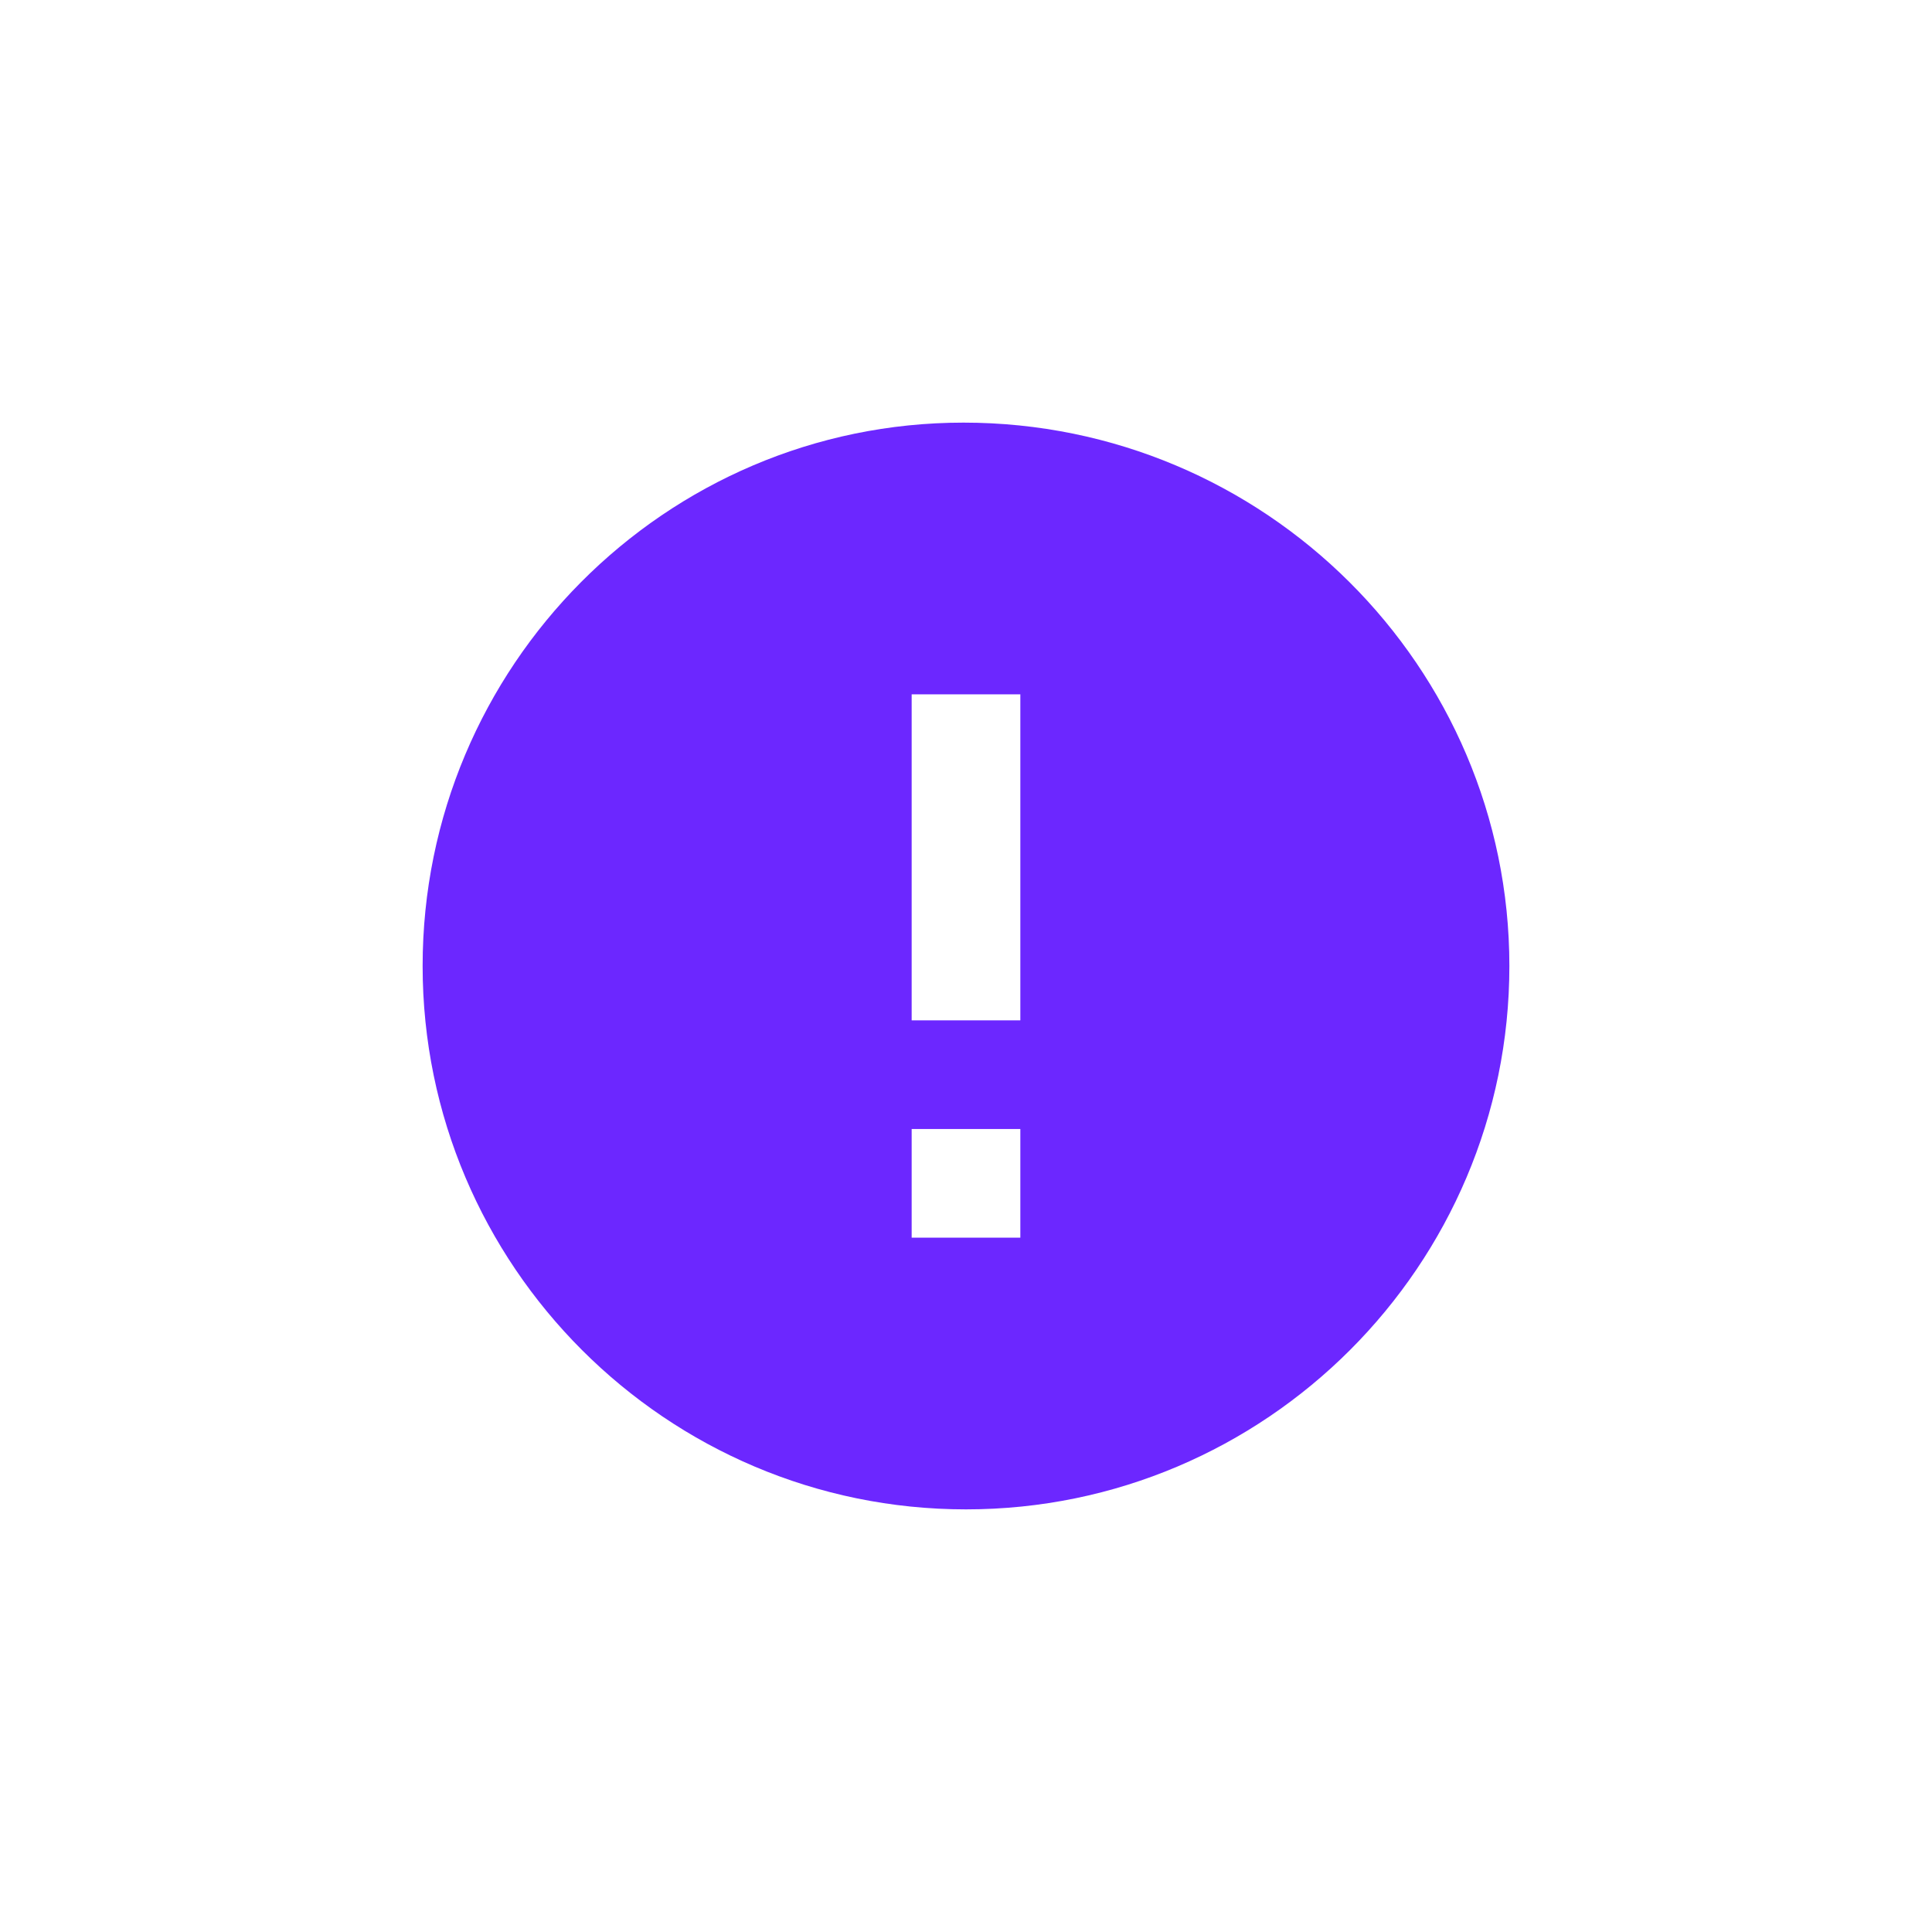
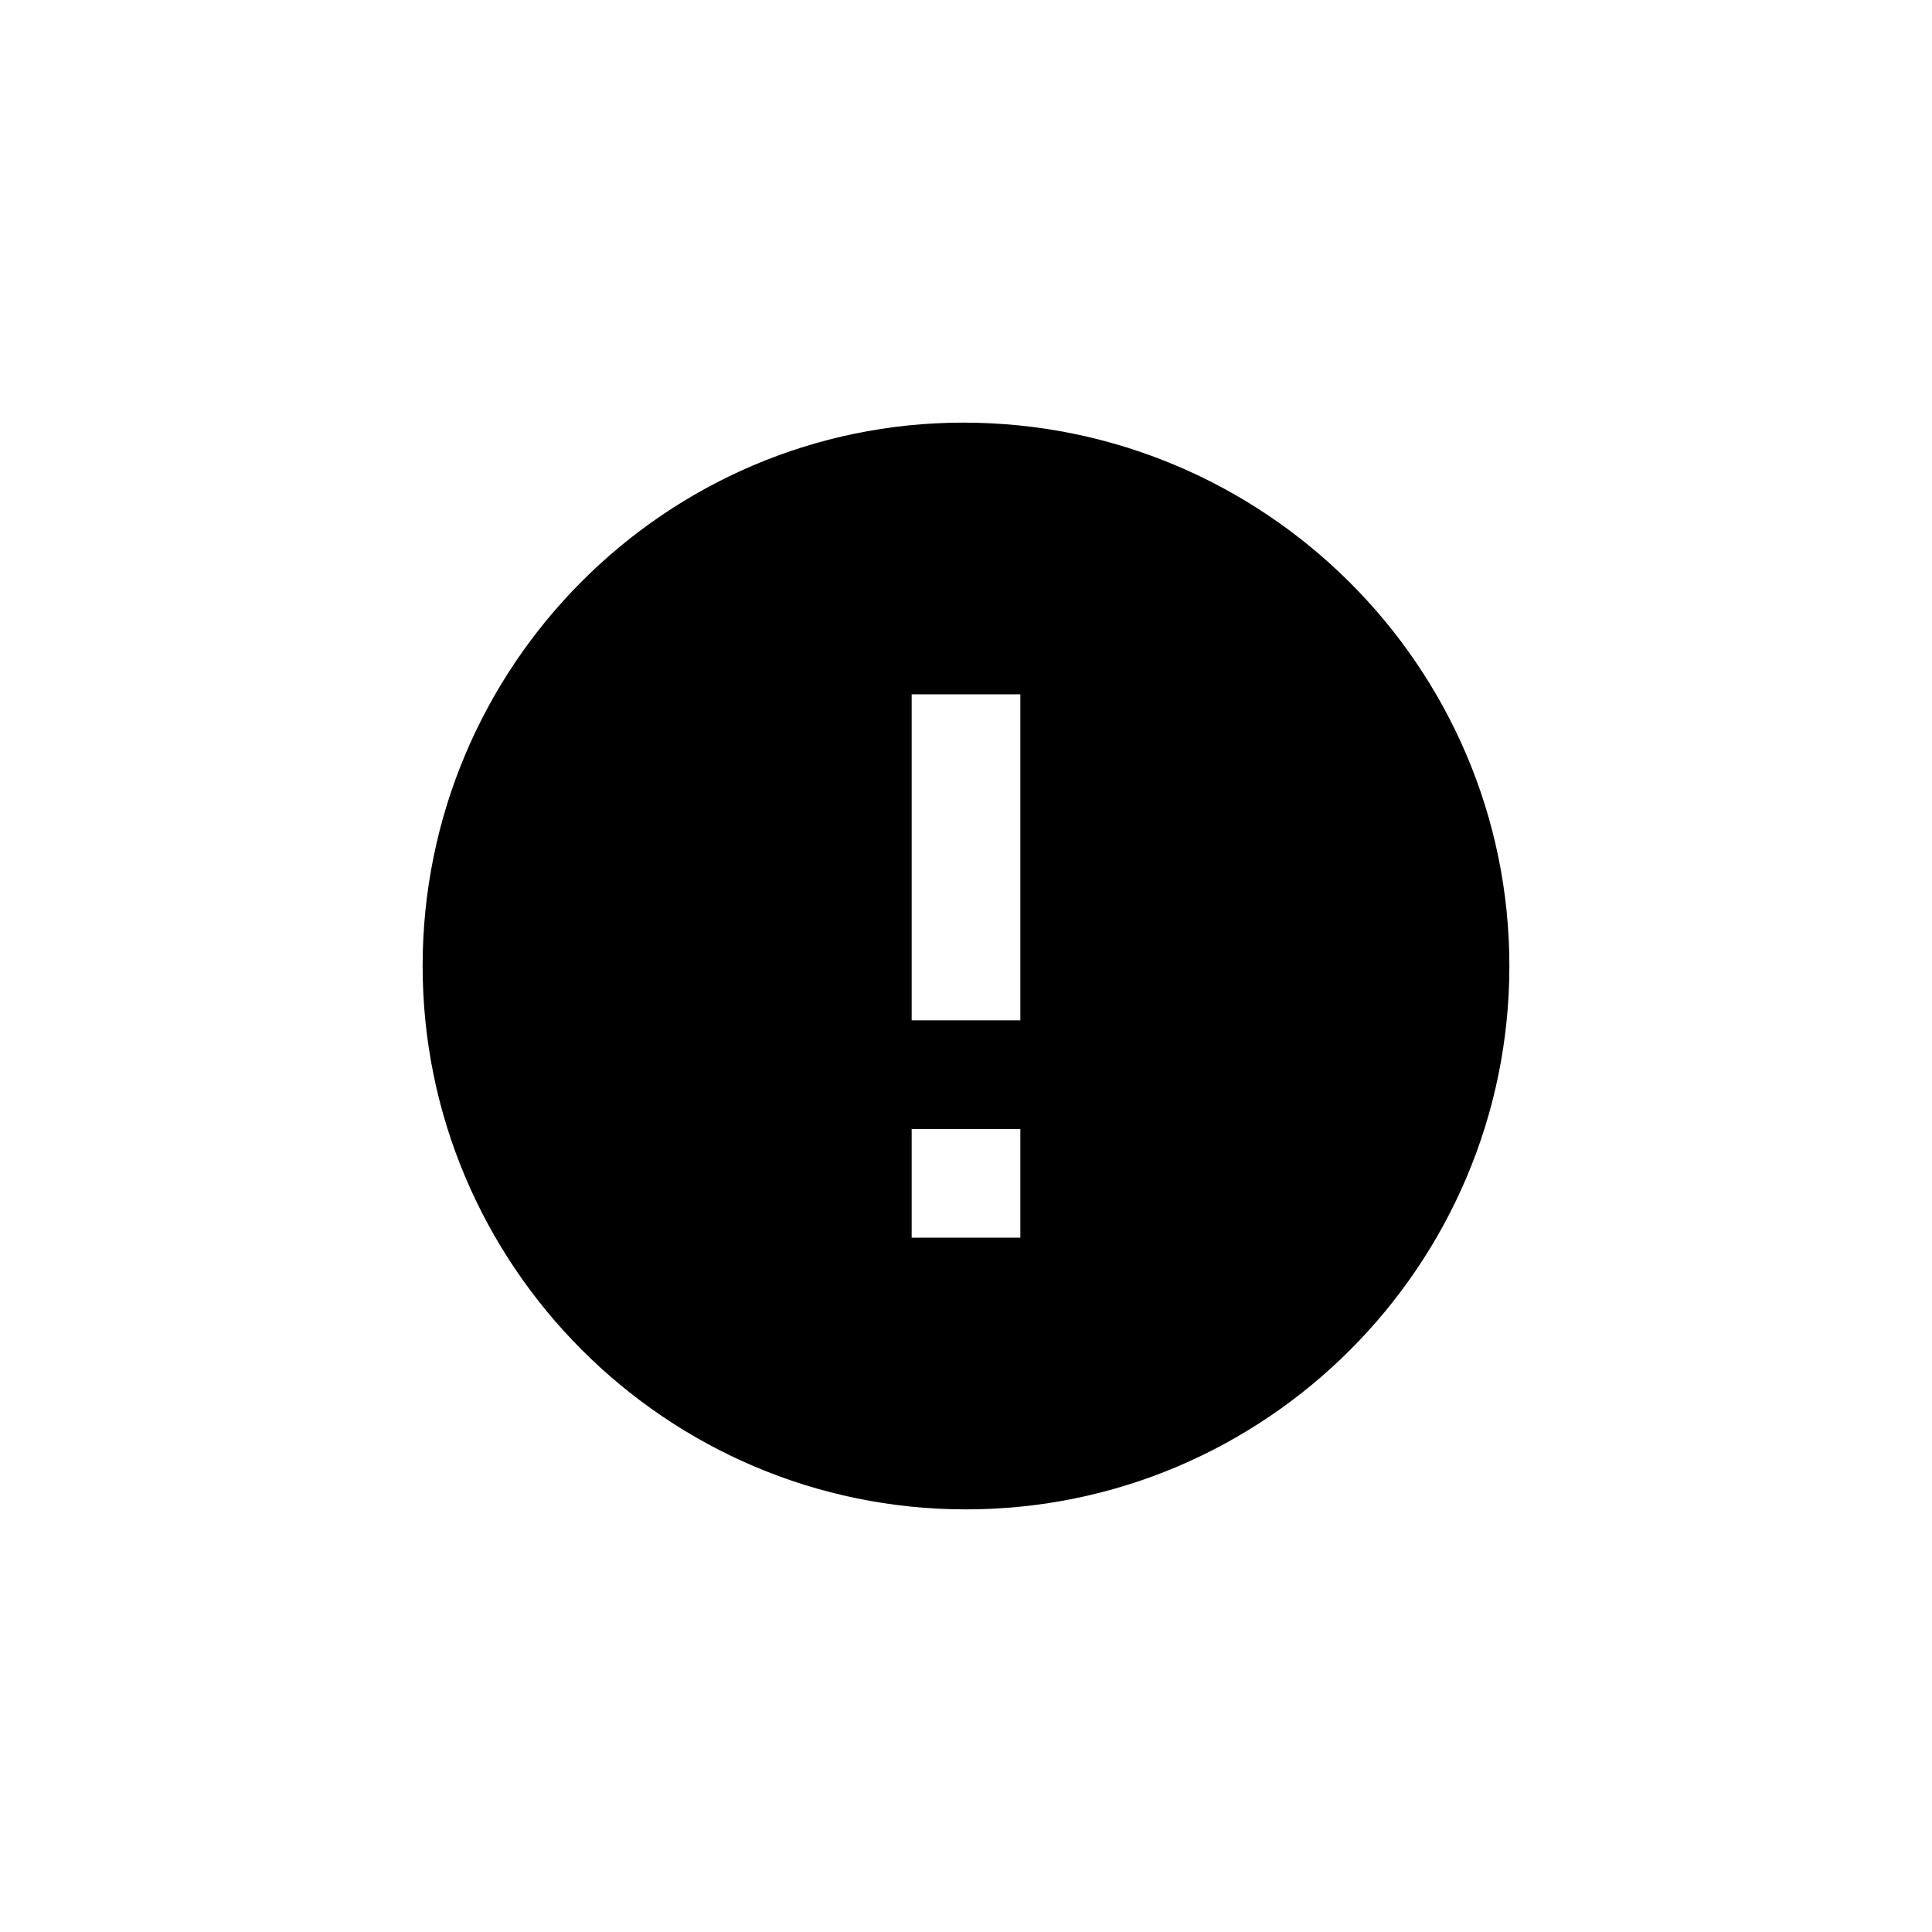
<svg xmlns="http://www.w3.org/2000/svg" width="16" height="16" viewBox="0 0 16 16" fill="none">
-   <path d="M7.979 3.5C5.509 3.5 3.5 5.519 3.5 8C3.5 10.481 5.519 12.5 8 12.5C10.481 12.5 12.5 10.481 12.5 8C12.5 5.519 10.472 3.5 7.979 3.5ZM8.45 10.25H7.55V9.35H8.45V10.25ZM8.45 8.45H7.55V5.75H8.45V8.45Z" fill="#6C27FF" />
+   <path d="M7.979 3.5C5.509 3.5 3.5 5.519 3.5 8C3.5 10.481 5.519 12.5 8 12.5C10.481 12.5 12.5 10.481 12.5 8C12.5 5.519 10.472 3.5 7.979 3.5ZM8.45 10.25H7.55V9.35H8.45V10.25ZM8.45 8.45H7.55V5.75H8.45V8.45Z" fill="currentColor" />
</svg>
